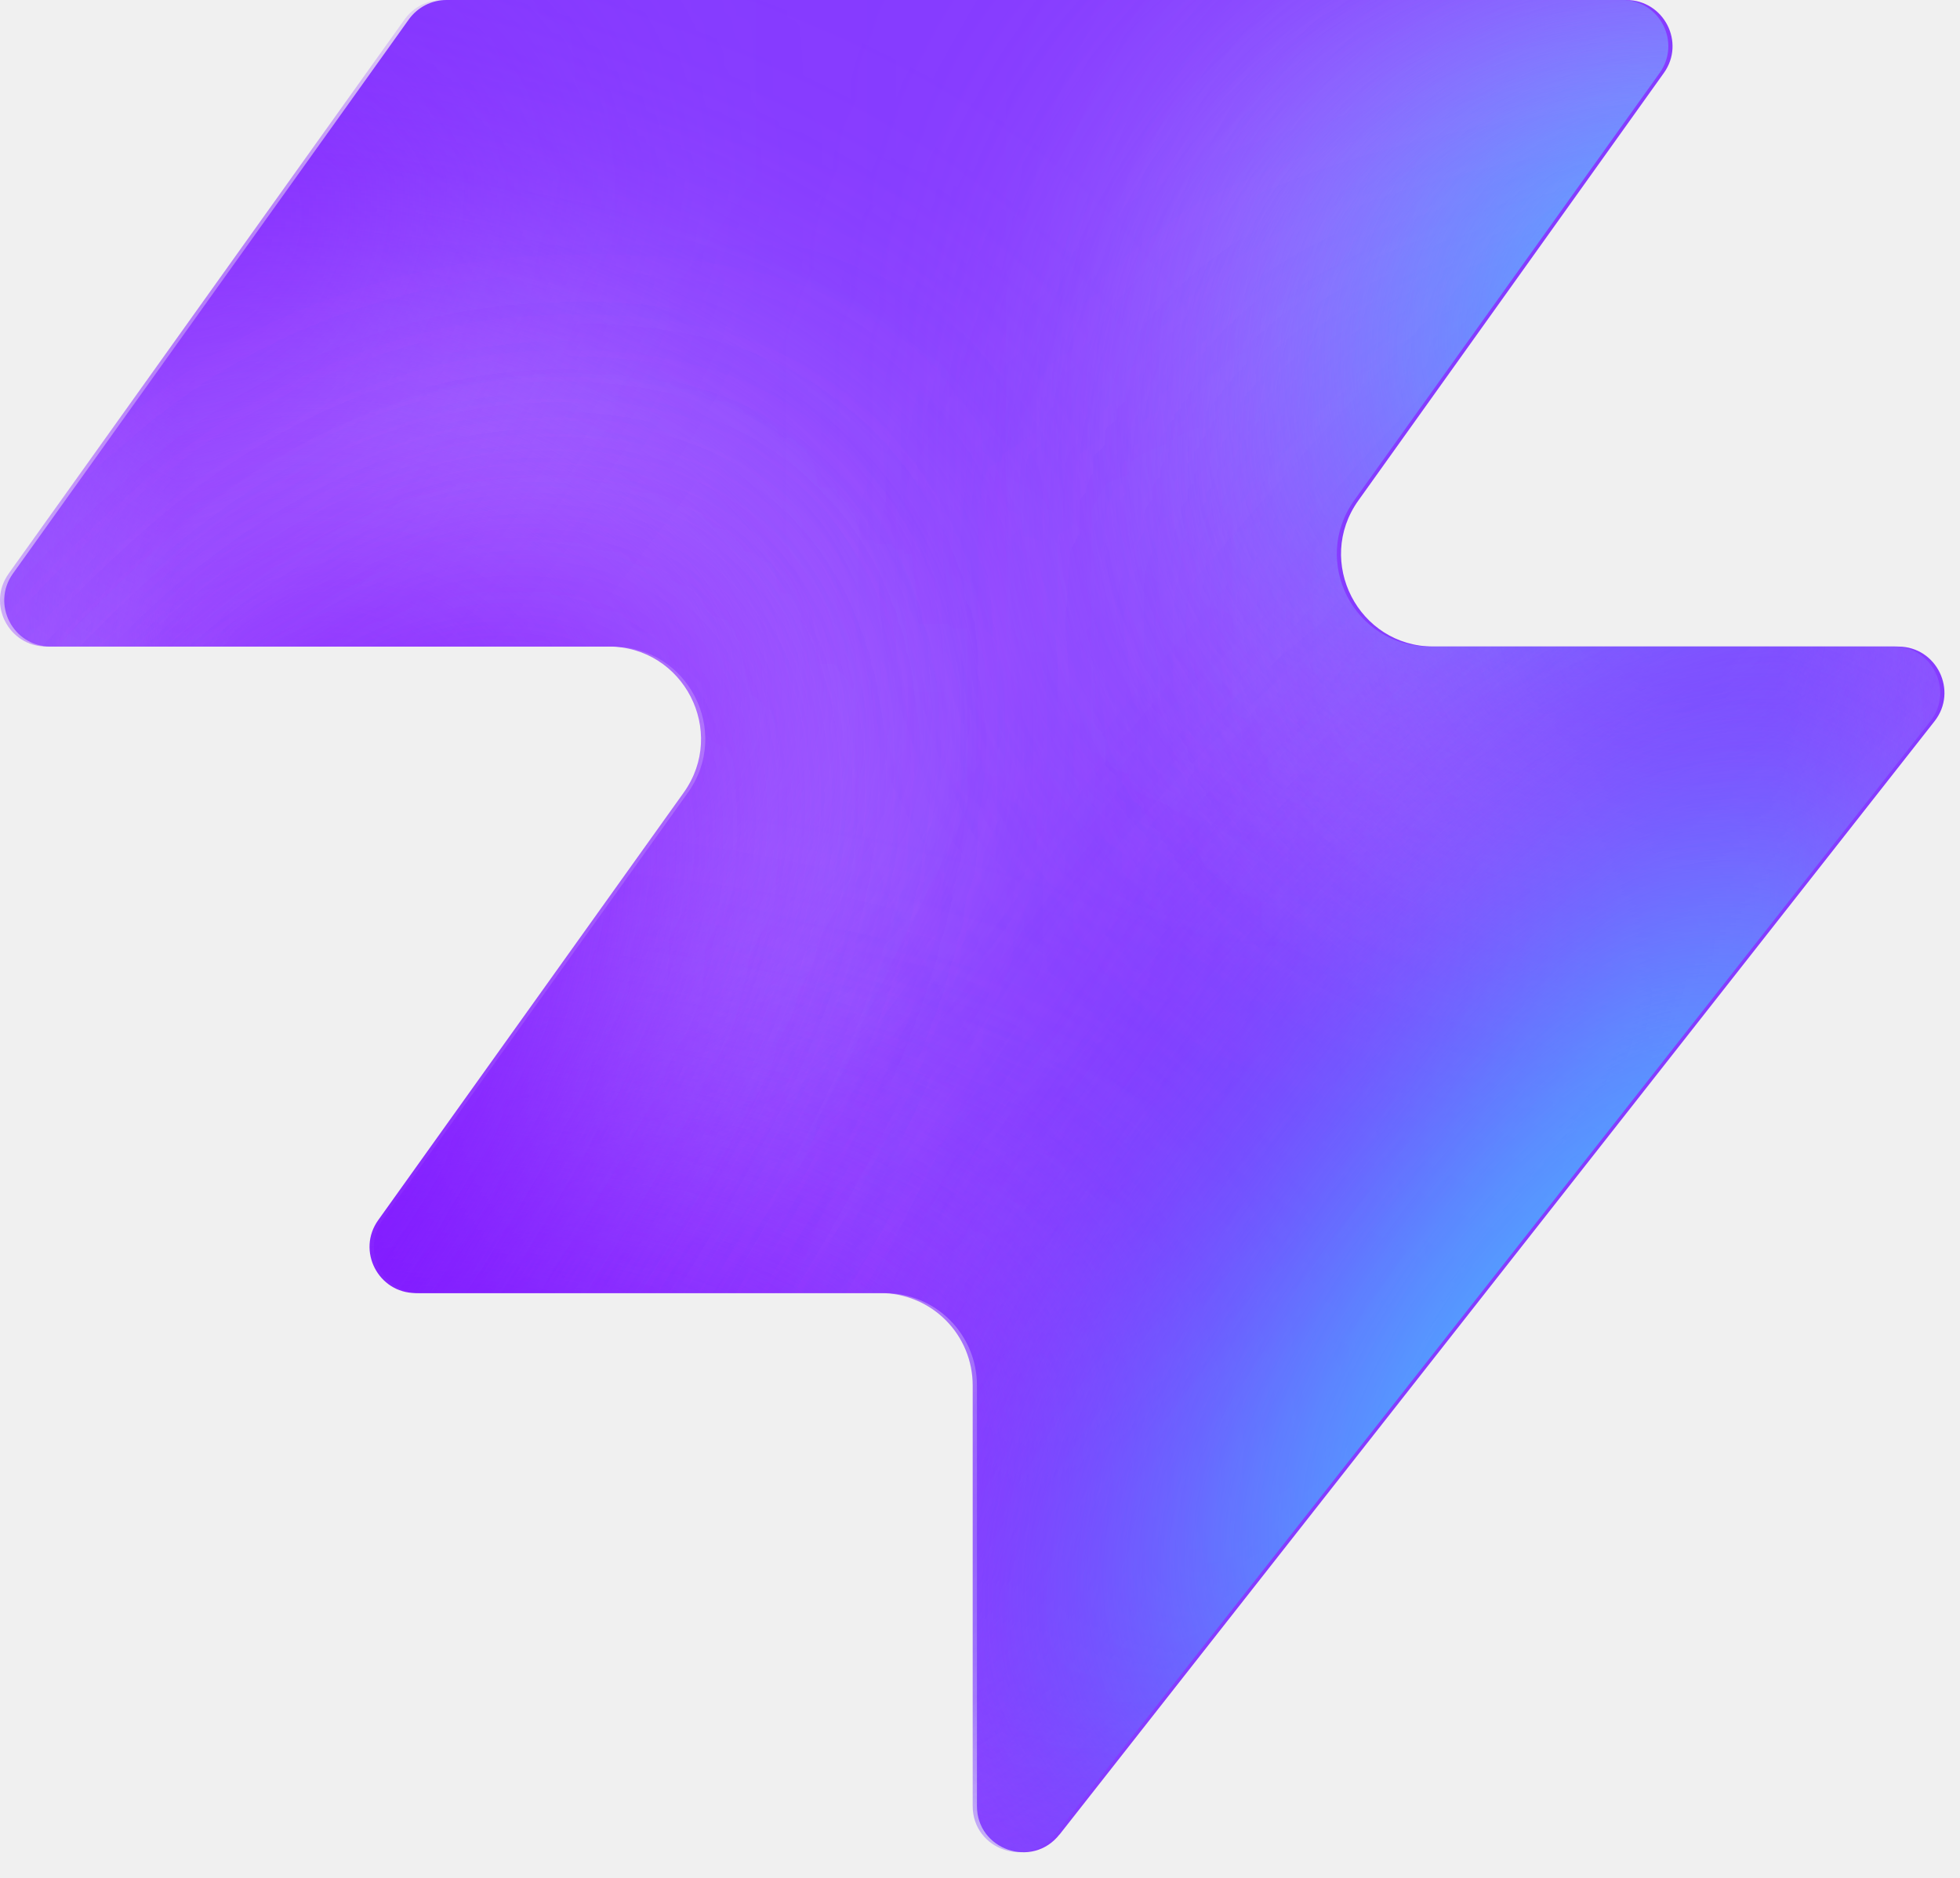
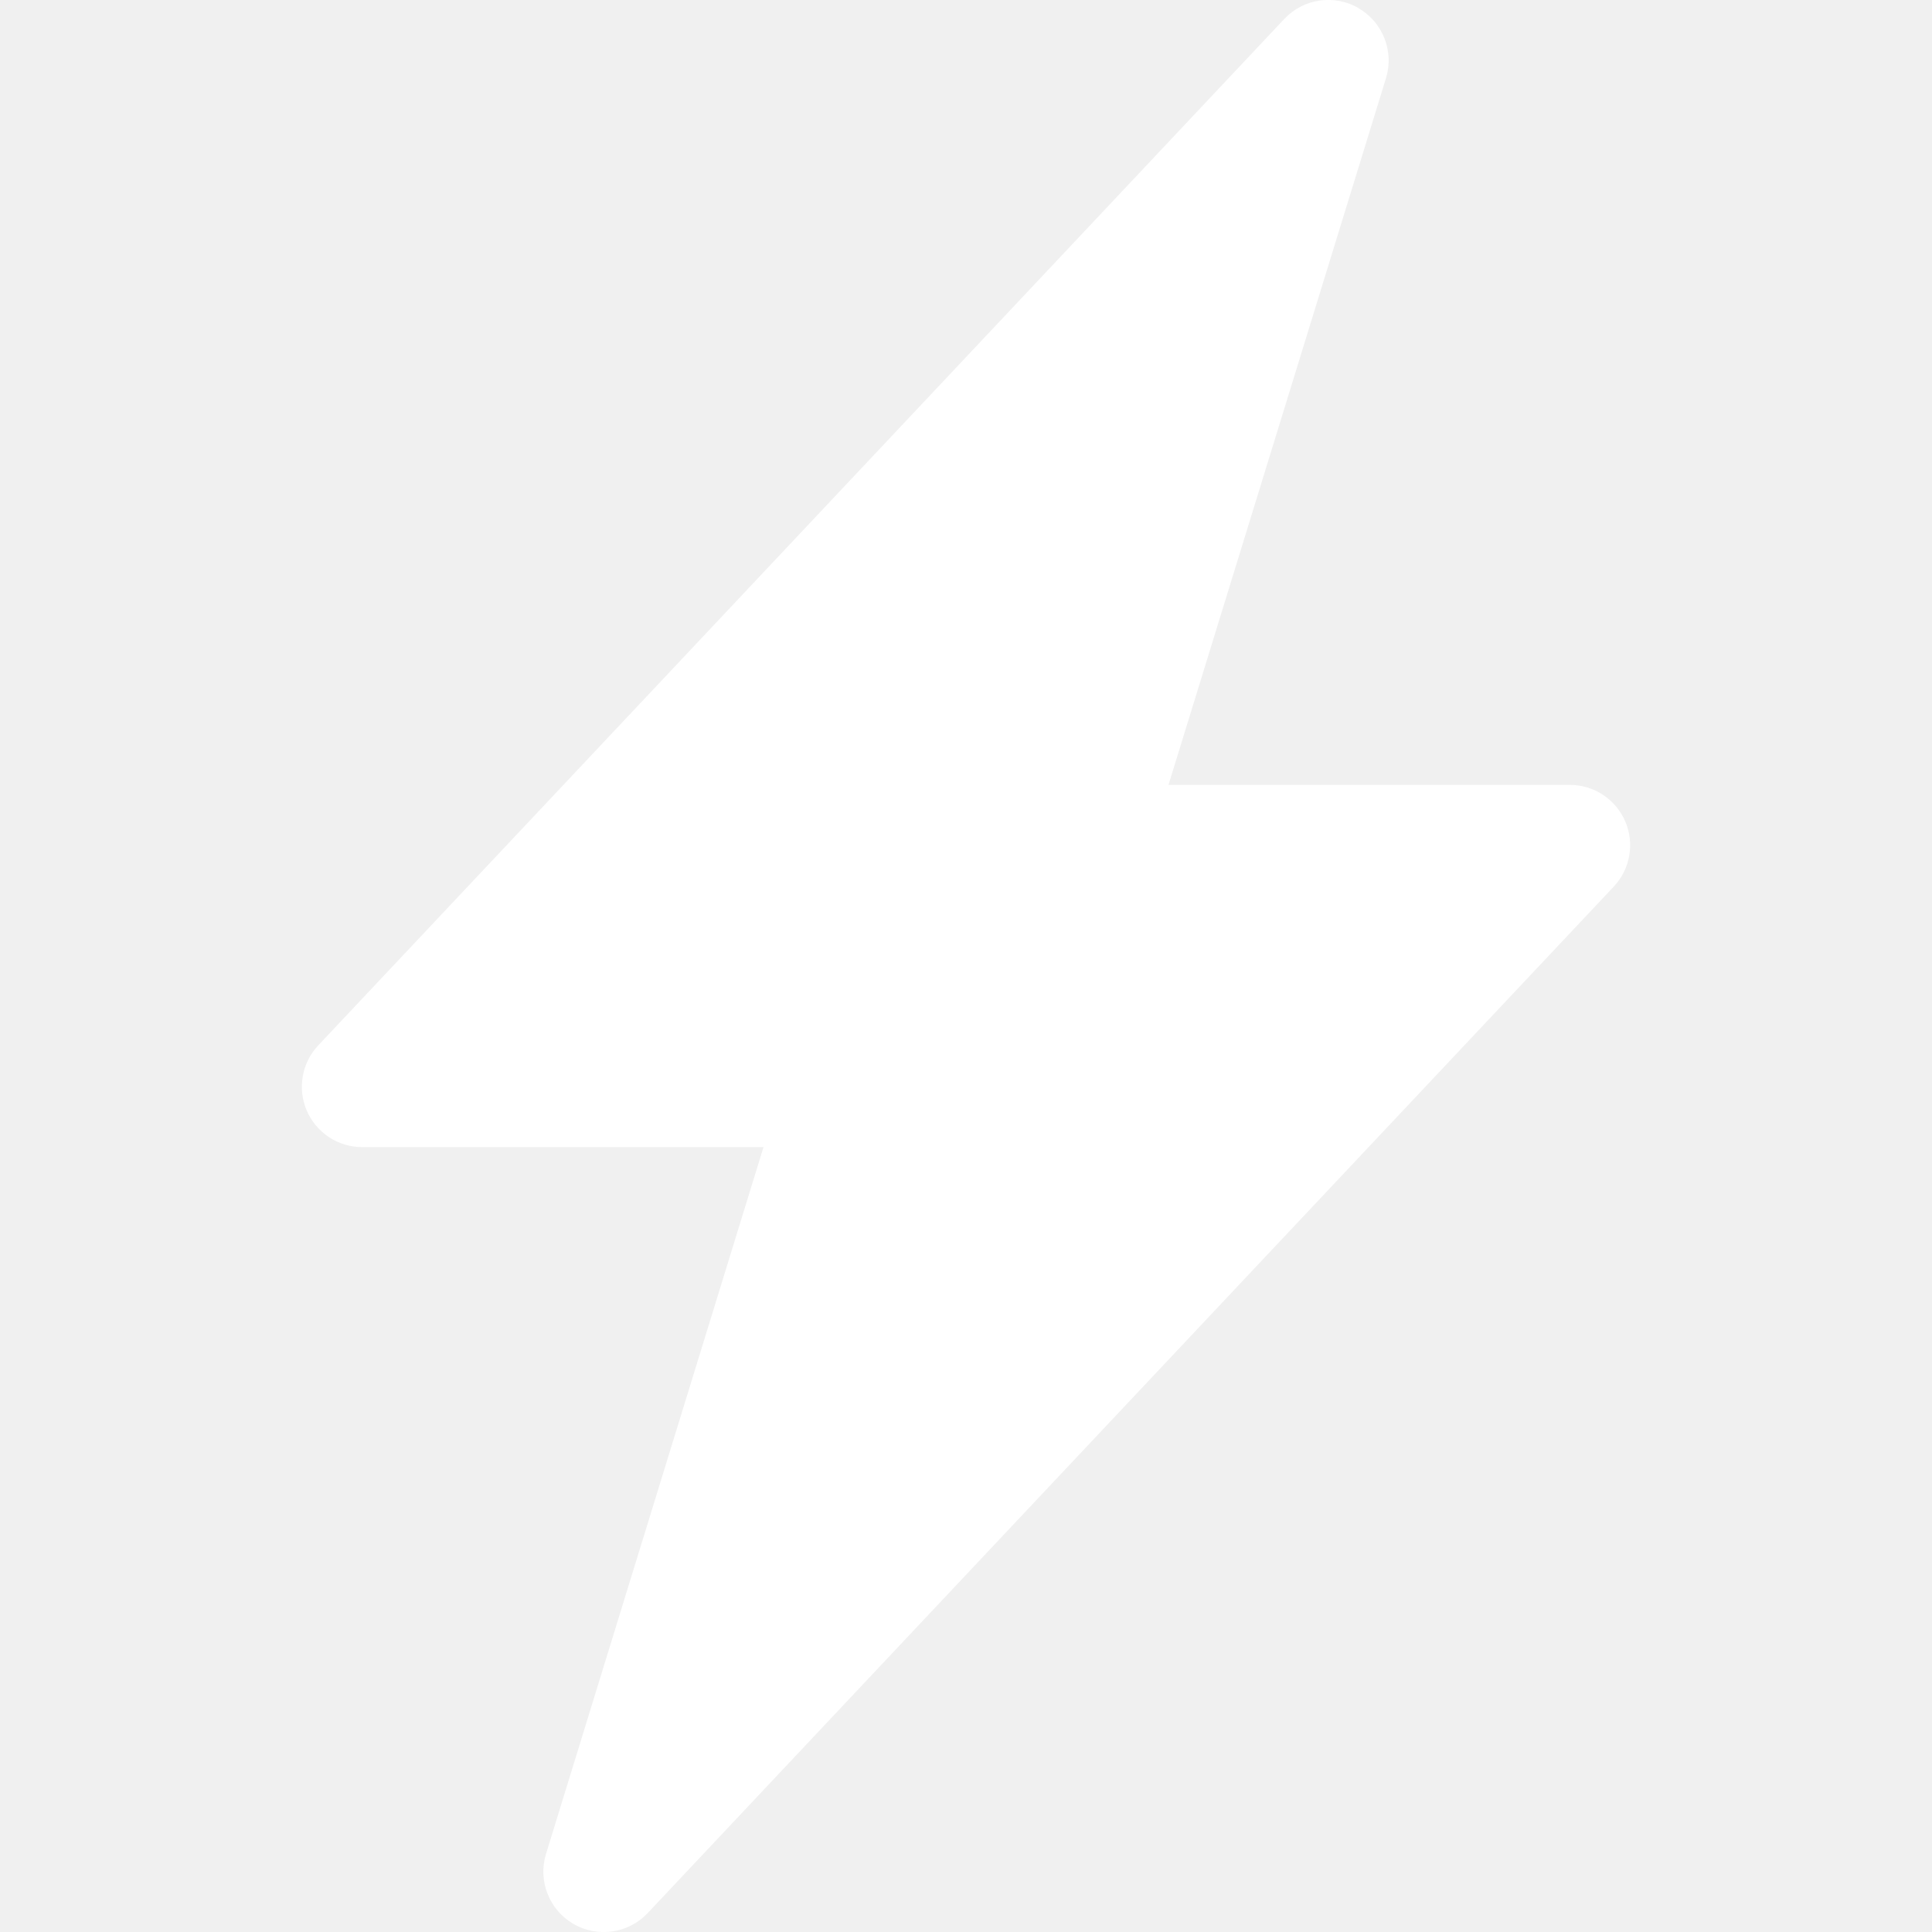
- <svg xmlns="http://www.w3.org/2000/svg" width="48" height="46" fill="none" viewBox="0 0 48 46">
-   <path fill="#863bff" d="M25.946 44.938c-.664.845-2.021.375-2.021-.698V33.937a2.26 2.26 0 0 0-2.262-2.262H10.287c-.92 0-1.456-1.04-.92-1.788l7.48-10.471c1.07-1.497 0-3.578-1.842-3.578H1.237c-.92 0-1.456-1.04-.92-1.788L10.013.474c.214-.297.556-.474.92-.474h28.894c.92 0 1.456 1.04.92 1.788l-7.48 10.471c-1.07 1.498 0 3.579 1.842 3.579h11.377c.943 0 1.473 1.088.89 1.83L25.947 44.94z" style="fill:#863bff;fill:color(display-p3 .525 .23 1);fill-opacity:1" />
-   <mask id="a" width="48" height="46" x="0" y="0" maskUnits="userSpaceOnUse" style="mask-type:alpha">
-     <path fill="#000" d="M25.842 44.938c-.664.844-2.021.375-2.021-.698V33.937a2.26 2.26 0 0 0-2.262-2.262H10.183c-.92 0-1.456-1.04-.92-1.788l7.48-10.471c1.07-1.498 0-3.579-1.842-3.579H1.133c-.92 0-1.456-1.04-.92-1.787L9.91.473c.214-.297.556-.474.92-.474h28.894c.92 0 1.456 1.04.92 1.788l-7.48 10.471c-1.07 1.498 0 3.578 1.842 3.578h11.377c.943 0 1.473 1.088.89 1.832L25.843 44.94z" style="fill:#000;fill-opacity:1" />
-   </mask>
-   <g mask="url(#a)">
-     <g filter="url(#b)">
-       <ellipse cx="5.508" cy="14.704" fill="#ede6ff" rx="5.508" ry="14.704" style="fill:#ede6ff;fill:color(display-p3 .927 .903 1);fill-opacity:1" transform="matrix(.00324 1 1 -.00324 -4.47 31.516)" />
-     </g>
-     <g filter="url(#c)">
-       <ellipse cx="10.399" cy="29.851" fill="#ede6ff" rx="10.399" ry="29.851" style="fill:#ede6ff;fill:color(display-p3 .927 .903 1);fill-opacity:1" transform="matrix(.00324 1 1 -.00324 -39.328 7.883)" />
-     </g>
-     <g filter="url(#d)">
-       <ellipse cx="5.508" cy="30.487" fill="#7e14ff" rx="5.508" ry="30.487" style="fill:#7e14ff;fill:color(display-p3 .492 .077 1);fill-opacity:1" transform="rotate(89.814 -25.913 -14.639)scale(1 -1)" />
-     </g>
-     <g filter="url(#e)">
-       <ellipse cx="5.508" cy="30.599" fill="#7e14ff" rx="5.508" ry="30.599" style="fill:#7e14ff;fill:color(display-p3 .492 .077 1);fill-opacity:1" transform="rotate(89.814 -32.644 -3.334)scale(1 -1)" />
-     </g>
-     <g filter="url(#f)">
-       <ellipse cx="5.508" cy="30.599" fill="#7e14ff" rx="5.508" ry="30.599" style="fill:#7e14ff;fill:color(display-p3 .492 .077 1);fill-opacity:1" transform="matrix(.00324 1 1 -.00324 -34.34 30.47)" />
-     </g>
-     <g filter="url(#g)">
-       <ellipse cx="14.072" cy="22.078" fill="#ede6ff" rx="14.072" ry="22.078" style="fill:#ede6ff;fill:color(display-p3 .927 .903 1);fill-opacity:1" transform="rotate(93.35 24.506 48.493)scale(-1 1)" />
-     </g>
-     <g filter="url(#h)">
-       <ellipse cx="3.47" cy="21.501" fill="#7e14ff" rx="3.47" ry="21.501" style="fill:#7e14ff;fill:color(display-p3 .492 .077 1);fill-opacity:1" transform="rotate(89.009 28.708 47.59)scale(-1 1)" />
-     </g>
-     <g filter="url(#i)">
-       <ellipse cx="3.47" cy="21.501" fill="#7e14ff" rx="3.47" ry="21.501" style="fill:#7e14ff;fill:color(display-p3 .492 .077 1);fill-opacity:1" transform="rotate(89.009 28.708 47.59)scale(-1 1)" />
-     </g>
-     <g filter="url(#j)">
-       <ellipse cx=".387" cy="8.972" fill="#7e14ff" rx="4.407" ry="29.108" style="fill:#7e14ff;fill:color(display-p3 .492 .077 1);fill-opacity:1" transform="rotate(39.51 .387 8.972)" />
-     </g>
-     <g filter="url(#k)">
-       <ellipse cx="47.523" cy="-6.092" fill="#7e14ff" rx="4.407" ry="29.108" style="fill:#7e14ff;fill:color(display-p3 .492 .077 1);fill-opacity:1" transform="rotate(37.892 47.523 -6.092)" />
-     </g>
-     <g filter="url(#l)">
-       <ellipse cx="41.412" cy="6.333" fill="#47bfff" rx="5.971" ry="9.665" style="fill:#47bfff;fill:color(display-p3 .28 .748 1);fill-opacity:1" transform="rotate(37.892 41.412 6.333)" />
-     </g>
-     <g filter="url(#m)">
-       <ellipse cx="-1.879" cy="38.332" fill="#7e14ff" rx="4.407" ry="29.108" style="fill:#7e14ff;fill:color(display-p3 .492 .077 1);fill-opacity:1" transform="rotate(37.892 -1.88 38.332)" />
-     </g>
-     <g filter="url(#n)">
-       <ellipse cx="-1.879" cy="38.332" fill="#7e14ff" rx="4.407" ry="29.108" style="fill:#7e14ff;fill:color(display-p3 .492 .077 1);fill-opacity:1" transform="rotate(37.892 -1.88 38.332)" />
-     </g>
-     <g filter="url(#o)">
-       <ellipse cx="35.651" cy="29.907" fill="#7e14ff" rx="4.407" ry="29.108" style="fill:#7e14ff;fill:color(display-p3 .492 .077 1);fill-opacity:1" transform="rotate(37.892 35.651 29.907)" />
-     </g>
-     <g filter="url(#p)">
-       <ellipse cx="38.418" cy="32.4" fill="#47bfff" rx="5.971" ry="15.297" style="fill:#47bfff;fill:color(display-p3 .28 .748 1);fill-opacity:1" transform="rotate(37.892 38.418 32.4)" />
-     </g>
-   </g>
-   <defs>
-     <filter id="b" width="60.045" height="41.654" x="-19.77" y="16.149" color-interpolation-filters="sRGB" filterUnits="userSpaceOnUse">
-       <feFlood flood-opacity="0" result="BackgroundImageFix" />
-       <feBlend in="SourceGraphic" in2="BackgroundImageFix" result="shape" />
-       <feGaussianBlur result="effect1_foregroundBlur_2002_17158" stdDeviation="7.659" />
-     </filter>
-     <filter id="c" width="90.34" height="51.437" x="-54.613" y="-7.533" color-interpolation-filters="sRGB" filterUnits="userSpaceOnUse">
-       <feFlood flood-opacity="0" result="BackgroundImageFix" />
-       <feBlend in="SourceGraphic" in2="BackgroundImageFix" result="shape" />
-       <feGaussianBlur result="effect1_foregroundBlur_2002_17158" stdDeviation="7.659" />
-     </filter>
-     <filter id="d" width="79.355" height="29.4" x="-49.64" y="2.03" color-interpolation-filters="sRGB" filterUnits="userSpaceOnUse">
-       <feFlood flood-opacity="0" result="BackgroundImageFix" />
-       <feBlend in="SourceGraphic" in2="BackgroundImageFix" result="shape" />
-       <feGaussianBlur result="effect1_foregroundBlur_2002_17158" stdDeviation="4.596" />
-     </filter>
-     <filter id="e" width="79.579" height="29.4" x="-45.045" y="20.029" color-interpolation-filters="sRGB" filterUnits="userSpaceOnUse">
-       <feFlood flood-opacity="0" result="BackgroundImageFix" />
-       <feBlend in="SourceGraphic" in2="BackgroundImageFix" result="shape" />
-       <feGaussianBlur result="effect1_foregroundBlur_2002_17158" stdDeviation="4.596" />
-     </filter>
-     <filter id="f" width="79.579" height="29.4" x="-43.513" y="21.178" color-interpolation-filters="sRGB" filterUnits="userSpaceOnUse">
-       <feFlood flood-opacity="0" result="BackgroundImageFix" />
-       <feBlend in="SourceGraphic" in2="BackgroundImageFix" result="shape" />
-       <feGaussianBlur result="effect1_foregroundBlur_2002_17158" stdDeviation="4.596" />
-     </filter>
-     <filter id="g" width="74.749" height="58.852" x="15.756" y="-17.901" color-interpolation-filters="sRGB" filterUnits="userSpaceOnUse">
-       <feFlood flood-opacity="0" result="BackgroundImageFix" />
-       <feBlend in="SourceGraphic" in2="BackgroundImageFix" result="shape" />
-       <feGaussianBlur result="effect1_foregroundBlur_2002_17158" stdDeviation="7.659" />
-     </filter>
-     <filter id="h" width="61.377" height="25.362" x="23.548" y="2.284" color-interpolation-filters="sRGB" filterUnits="userSpaceOnUse">
-       <feFlood flood-opacity="0" result="BackgroundImageFix" />
-       <feBlend in="SourceGraphic" in2="BackgroundImageFix" result="shape" />
-       <feGaussianBlur result="effect1_foregroundBlur_2002_17158" stdDeviation="4.596" />
-     </filter>
-     <filter id="i" width="61.377" height="25.362" x="23.548" y="2.284" color-interpolation-filters="sRGB" filterUnits="userSpaceOnUse">
-       <feFlood flood-opacity="0" result="BackgroundImageFix" />
-       <feBlend in="SourceGraphic" in2="BackgroundImageFix" result="shape" />
-       <feGaussianBlur result="effect1_foregroundBlur_2002_17158" stdDeviation="4.596" />
-     </filter>
-     <filter id="j" width="56.045" height="63.649" x="-27.636" y="-22.853" color-interpolation-filters="sRGB" filterUnits="userSpaceOnUse">
-       <feFlood flood-opacity="0" result="BackgroundImageFix" />
-       <feBlend in="SourceGraphic" in2="BackgroundImageFix" result="shape" />
-       <feGaussianBlur result="effect1_foregroundBlur_2002_17158" stdDeviation="4.596" />
-     </filter>
-     <filter id="k" width="54.814" height="64.646" x="20.116" y="-38.415" color-interpolation-filters="sRGB" filterUnits="userSpaceOnUse">
-       <feFlood flood-opacity="0" result="BackgroundImageFix" />
-       <feBlend in="SourceGraphic" in2="BackgroundImageFix" result="shape" />
-       <feGaussianBlur result="effect1_foregroundBlur_2002_17158" stdDeviation="4.596" />
-     </filter>
-     <filter id="l" width="33.541" height="35.313" x="24.641" y="-11.323" color-interpolation-filters="sRGB" filterUnits="userSpaceOnUse">
-       <feFlood flood-opacity="0" result="BackgroundImageFix" />
-       <feBlend in="SourceGraphic" in2="BackgroundImageFix" result="shape" />
-       <feGaussianBlur result="effect1_foregroundBlur_2002_17158" stdDeviation="4.596" />
-     </filter>
-     <filter id="m" width="54.814" height="64.646" x="-29.286" y="6.009" color-interpolation-filters="sRGB" filterUnits="userSpaceOnUse">
-       <feFlood flood-opacity="0" result="BackgroundImageFix" />
-       <feBlend in="SourceGraphic" in2="BackgroundImageFix" result="shape" />
-       <feGaussianBlur result="effect1_foregroundBlur_2002_17158" stdDeviation="4.596" />
-     </filter>
-     <filter id="n" width="54.814" height="64.646" x="-29.286" y="6.009" color-interpolation-filters="sRGB" filterUnits="userSpaceOnUse">
-       <feFlood flood-opacity="0" result="BackgroundImageFix" />
-       <feBlend in="SourceGraphic" in2="BackgroundImageFix" result="shape" />
-       <feGaussianBlur result="effect1_foregroundBlur_2002_17158" stdDeviation="4.596" />
-     </filter>
-     <filter id="o" width="54.814" height="64.646" x="8.244" y="-2.416" color-interpolation-filters="sRGB" filterUnits="userSpaceOnUse">
-       <feFlood flood-opacity="0" result="BackgroundImageFix" />
-       <feBlend in="SourceGraphic" in2="BackgroundImageFix" result="shape" />
-       <feGaussianBlur result="effect1_foregroundBlur_2002_17158" stdDeviation="4.596" />
-     </filter>
-     <filter id="p" width="39.409" height="43.623" x="18.713" y="10.588" color-interpolation-filters="sRGB" filterUnits="userSpaceOnUse">
-       <feFlood flood-opacity="0" result="BackgroundImageFix" />
-       <feBlend in="SourceGraphic" in2="BackgroundImageFix" result="shape" />
-       <feGaussianBlur result="effect1_foregroundBlur_2002_17158" stdDeviation="4.596" />
-     </filter>
-   </defs>
+ <svg xmlns="http://www.w3.org/2000/svg" width="16" height="16" fill="white" class="bi bi-lightning-charge-fill" viewBox="0 0 16 16">
+   <path d="M11.251.068a.5.5 0 0 1 .227.58L9.677 6.5H13a.5.5 0 0 1 .364.843l-8 8.5a.5.5 0 0 1-.842-.49L6.323 9.5H3a.5.5 0 0 1-.364-.843l8-8.5a.5.5 0 0 1 .615-.09z" />
</svg>
